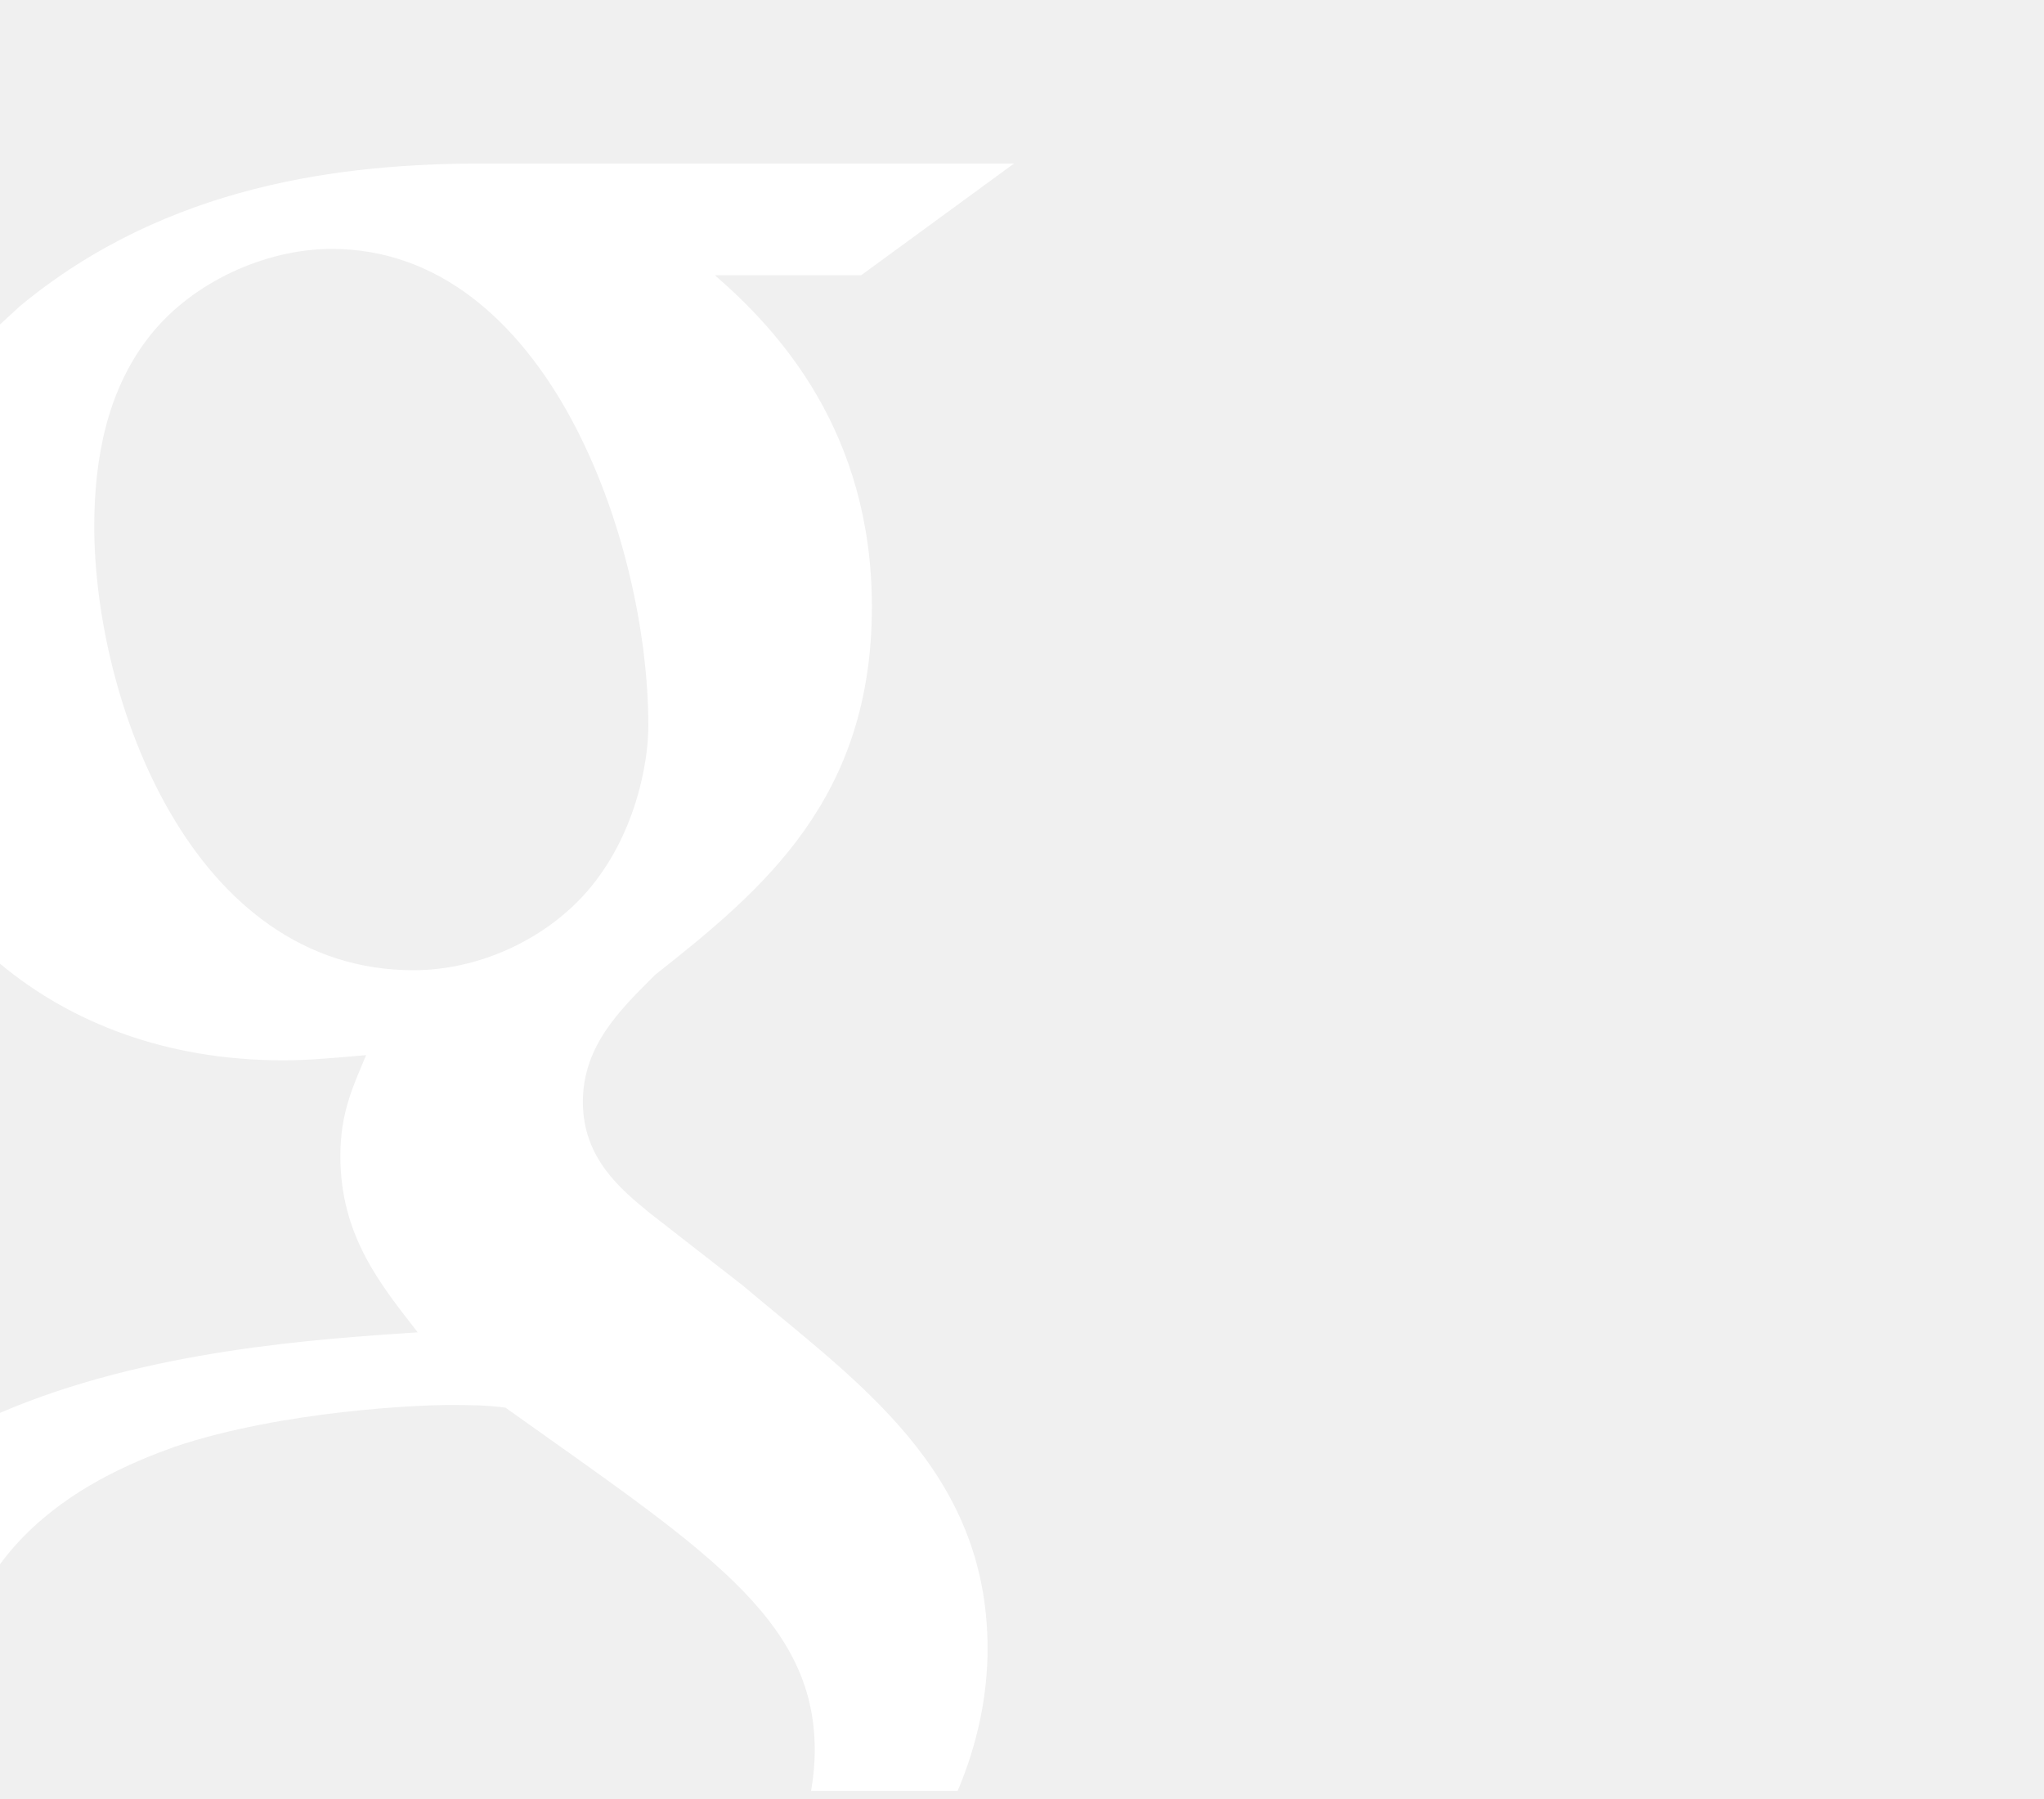
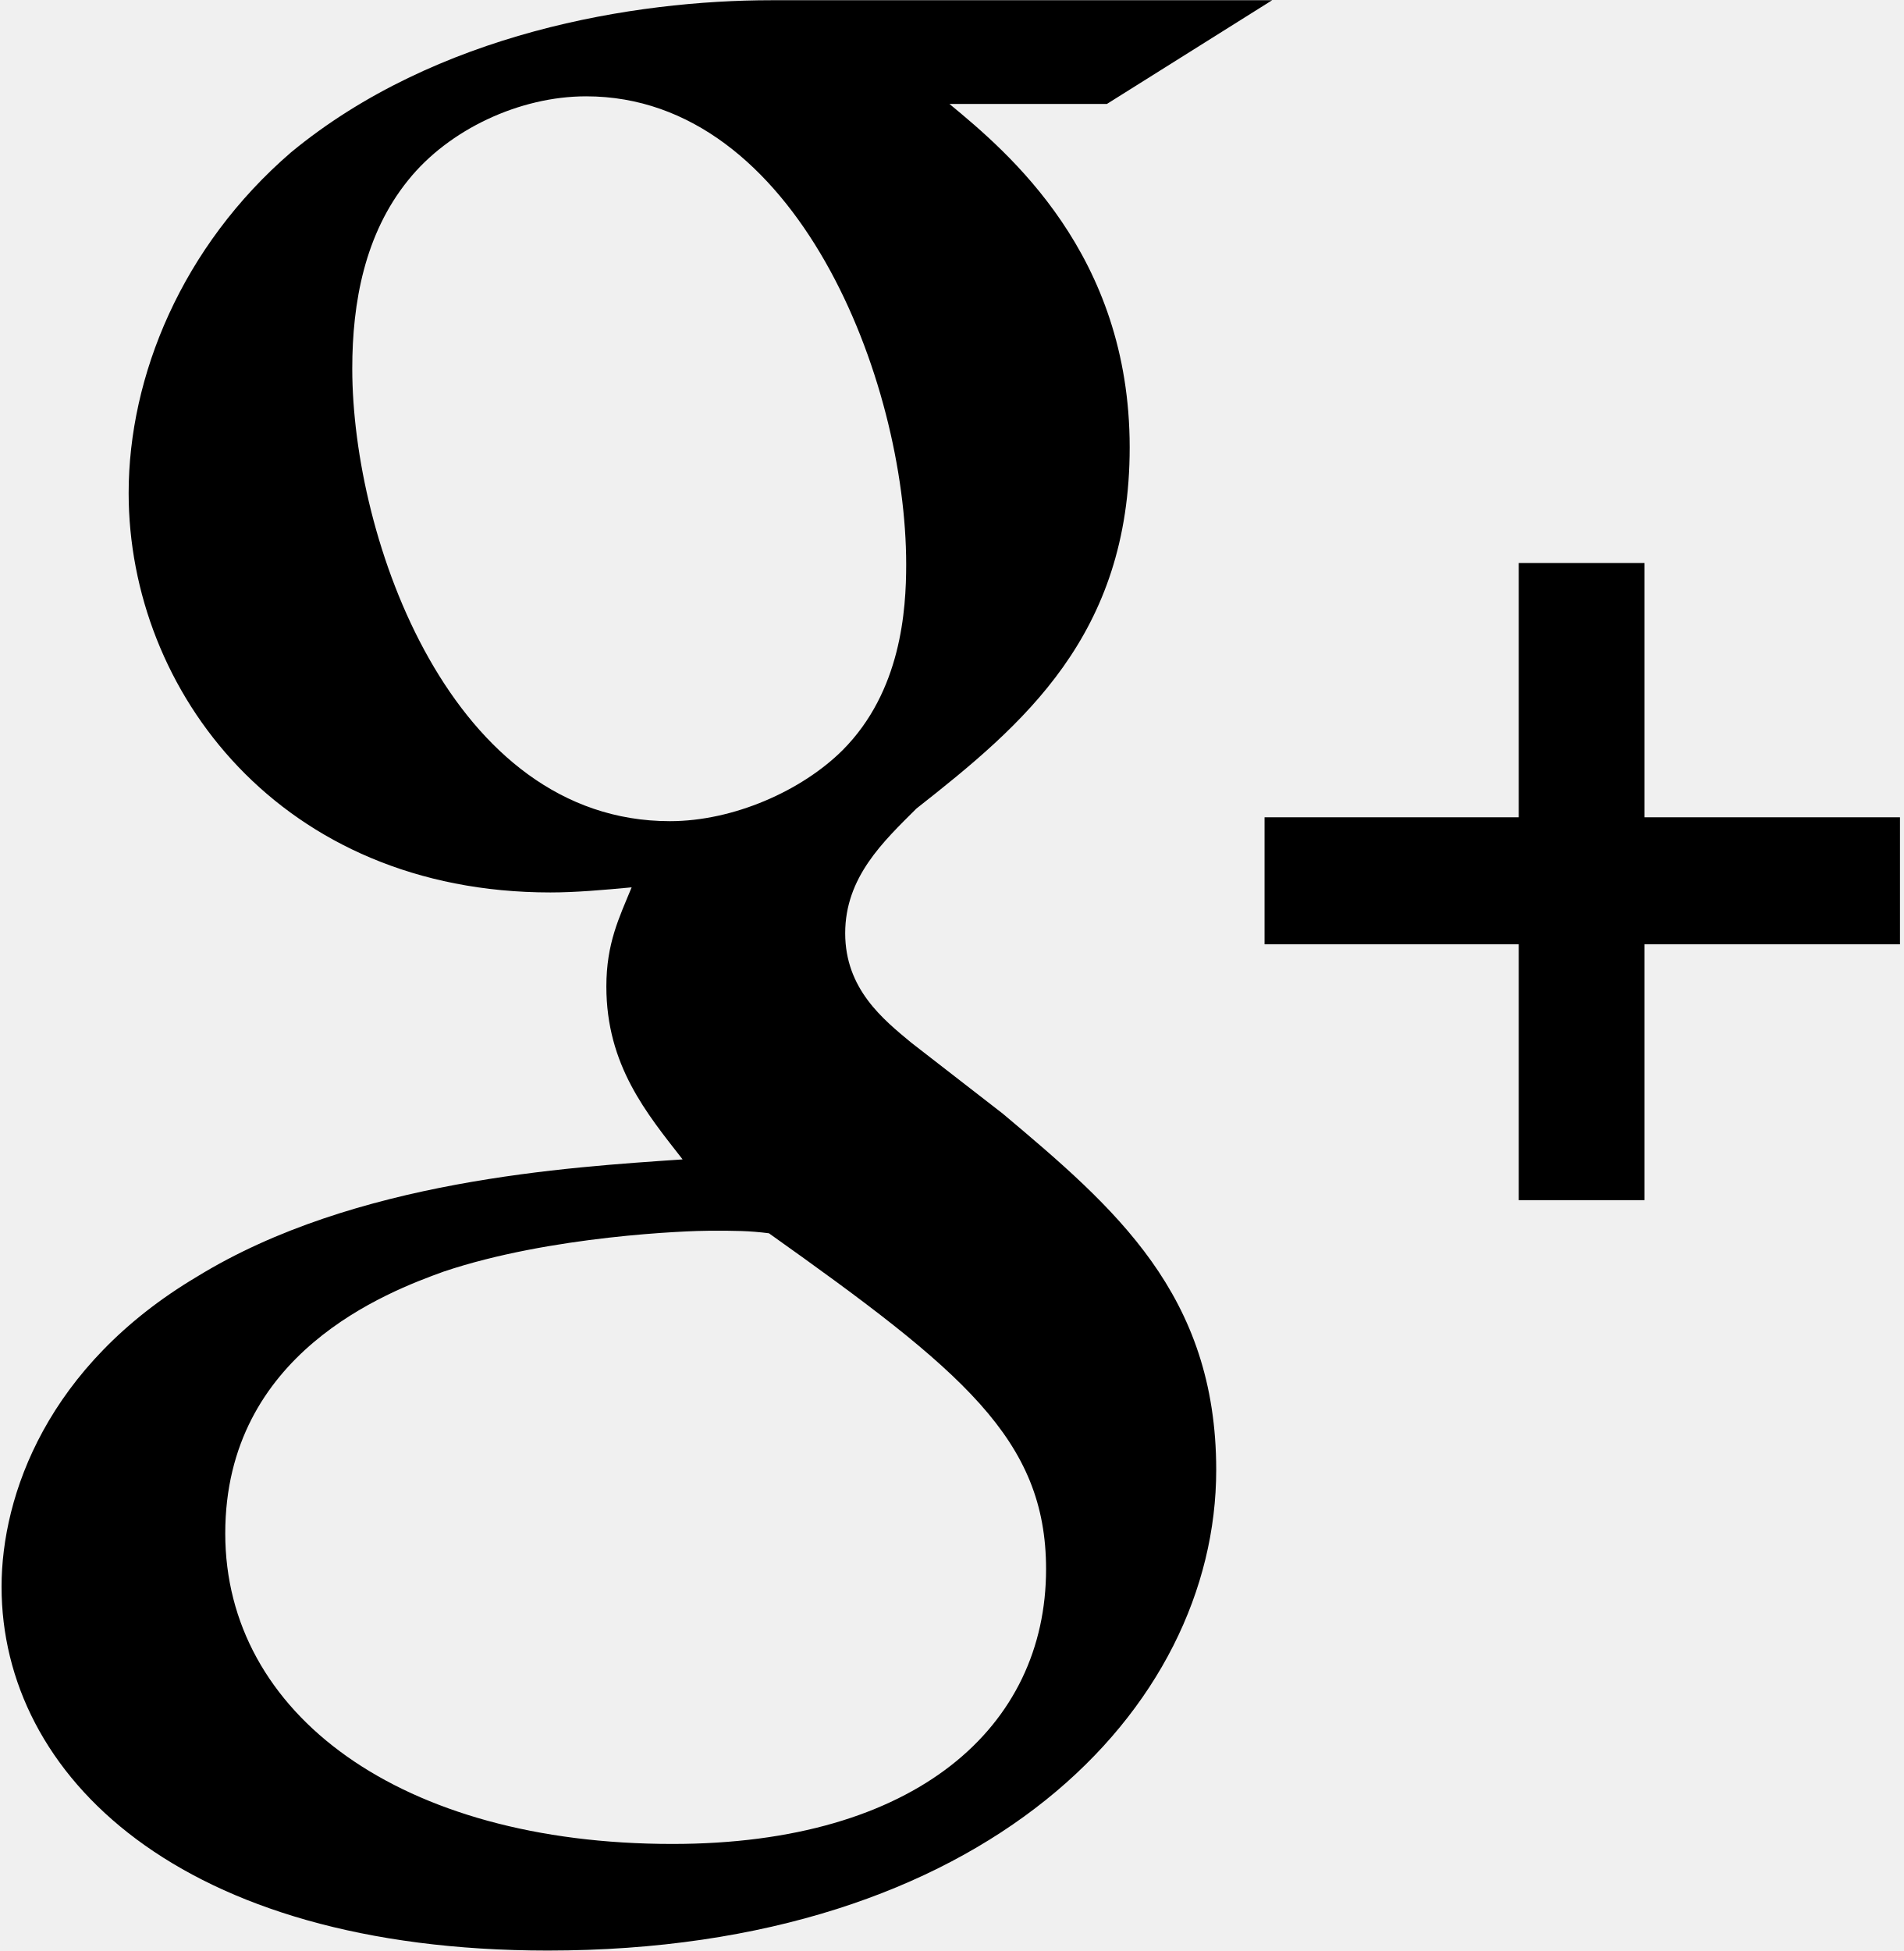
- <svg xmlns="http://www.w3.org/2000/svg" width="25" height="22">
-   <path fill="#fff" d="M9.088 15.723l-1.139-.887c-.346-.285-.82-.665-.82-1.36 0-.7.475-1.145.884-1.555 1.327-1.046 2.651-2.156 2.651-4.501 0-2.143-1.144-3.381-1.92-4.054h1.789l1.869-1.366h-6.504c-1.705 0-3.853.254-5.652 1.742l-.246.226v7.817c.866.721 2.033 1.182 3.467 1.182.315 0 .662-.033 1.011-.064-.158.38-.315.698-.315 1.237 0 .981.504 1.583.946 2.153-1.208.082-3.305.21-5.109.985v1.851c.652-.887 1.684-1.272 2.141-1.438 1.326-.445 3.031-.509 3.316-.509.314 0 .473 0 .725.032 2.401 1.712 3.783 2.565 3.783 4.186 0 .171-.016.337-.045.501h1.793c.239-.565.366-1.153.366-1.739 0-2.187-1.602-3.266-2.991-4.439zm-4.03-3.858c-2.716 0-3.905-3.306-3.905-5.427 0-.827.156-1.681.693-2.348.507-.633 1.391-1.046 2.212-1.046 2.62 0 3.872 3.551 3.872 5.832 0 .458-.161 1.352-.754 2.031-.52.592-1.329.958-2.118.958z" />
+ <svg xmlns="http://www.w3.org/2000/svg" width="482px" height="494px" viewBox="0 0 482 494" version="1.1">
+   <description>Created with Sketch (http://www.bohemiancoding.com/sketch)</description>
+   <defs />
+   <g id="Page-1" stroke="none" stroke-width="1" fill="none" fill-rule="evenodd">
+     <g id="plusone" transform="translate(-5, -2)" fill="#000000">
+       <g id="Page-1">
+         <g id="Google_plus">
+           <g id="Group">
+             <g id="Shape">
+               <path d="M258.931,283.983 L235.745,266 C228.683,260.151 219.025,252.43 219.025,238.297 C219.025,224.105 228.683,215.081 237.066,206.727 C264.077,185.494 291.066,162.895 291.066,115.273 C291.066,66.302 260.212,40.541 245.426,28.32 L285.297,28.32 L327.147,2.058 L200.362,2.058 C165.573,2.058 115.439,10.279 78.735,40.541 C51.071,64.378 37.577,97.244 37.577,126.831 C37.577,177.058 76.191,227.971 144.377,227.971 C150.816,227.971 157.86,227.337 164.95,226.68 C161.766,234.419 158.547,240.86 158.547,251.797 C158.547,271.744 168.81,283.977 177.856,295.564 C148.883,297.552 94.796,300.756 54.925,325.233 C16.952,347.785 5.396,380.61 5.396,403.779 C5.396,451.465 50.402,495.884 143.725,495.884 C254.391,495.884 312.977,434.727 312.977,374.186 C312.983,329.703 287.253,307.808 258.931,283.983 C258.931,283.983 287.253,307.808 258.931,283.983 L258.931,283.983 L258.931,283.983 L258.931,283.983 L258.931,283.983 Z M174.643,209.924 C119.281,209.924 94.202,138.448 94.202,95.32 C94.202,78.529 97.387,61.192 108.337,47.651 C118.658,34.756 136.635,26.39 153.418,26.39 C206.789,26.39 234.47,98.506 234.47,144.89 C234.47,156.494 233.189,177.058 218.391,191.924 C208.04,202.238 190.722,209.924 174.643,209.924 L174.643,209.924 L174.643,209.924 L174.643,209.924 L174.643,209.924 Z M175.277,468.895 C106.433,468.895 62.039,436.006 62.039,390.273 C62.039,344.552 103.202,329.087 117.366,323.965 C144.377,314.89 179.137,313.622 184.935,313.622 C191.368,313.622 194.587,313.622 199.71,314.267 C248.651,349.052 269.893,366.39 269.893,399.32 C269.893,439.198 237.066,468.895 175.277,468.895 L175.277,468.895 L175.277,468.895 L175.277,468.895 L175.277,468.895 Z M175.277,468.895" />
+               <path d="M421.431,208.942 L421.431,144.552 L389.587,144.552 L389.587,208.942 L325.22,208.942 L325.22,241.099 L389.587,241.099 L389.587,305.884 L421.431,305.884 L421.431,241.099 L486.124,241.099 L486.124,208.942 L421.431,208.942 L421.431,208.942 L421.431,208.942 L421.431,208.942 Z M421.431,208.942" />
+             </g>
+           </g>
+         </g>
+       </g>
+     </g>
+   </g>
</svg>
